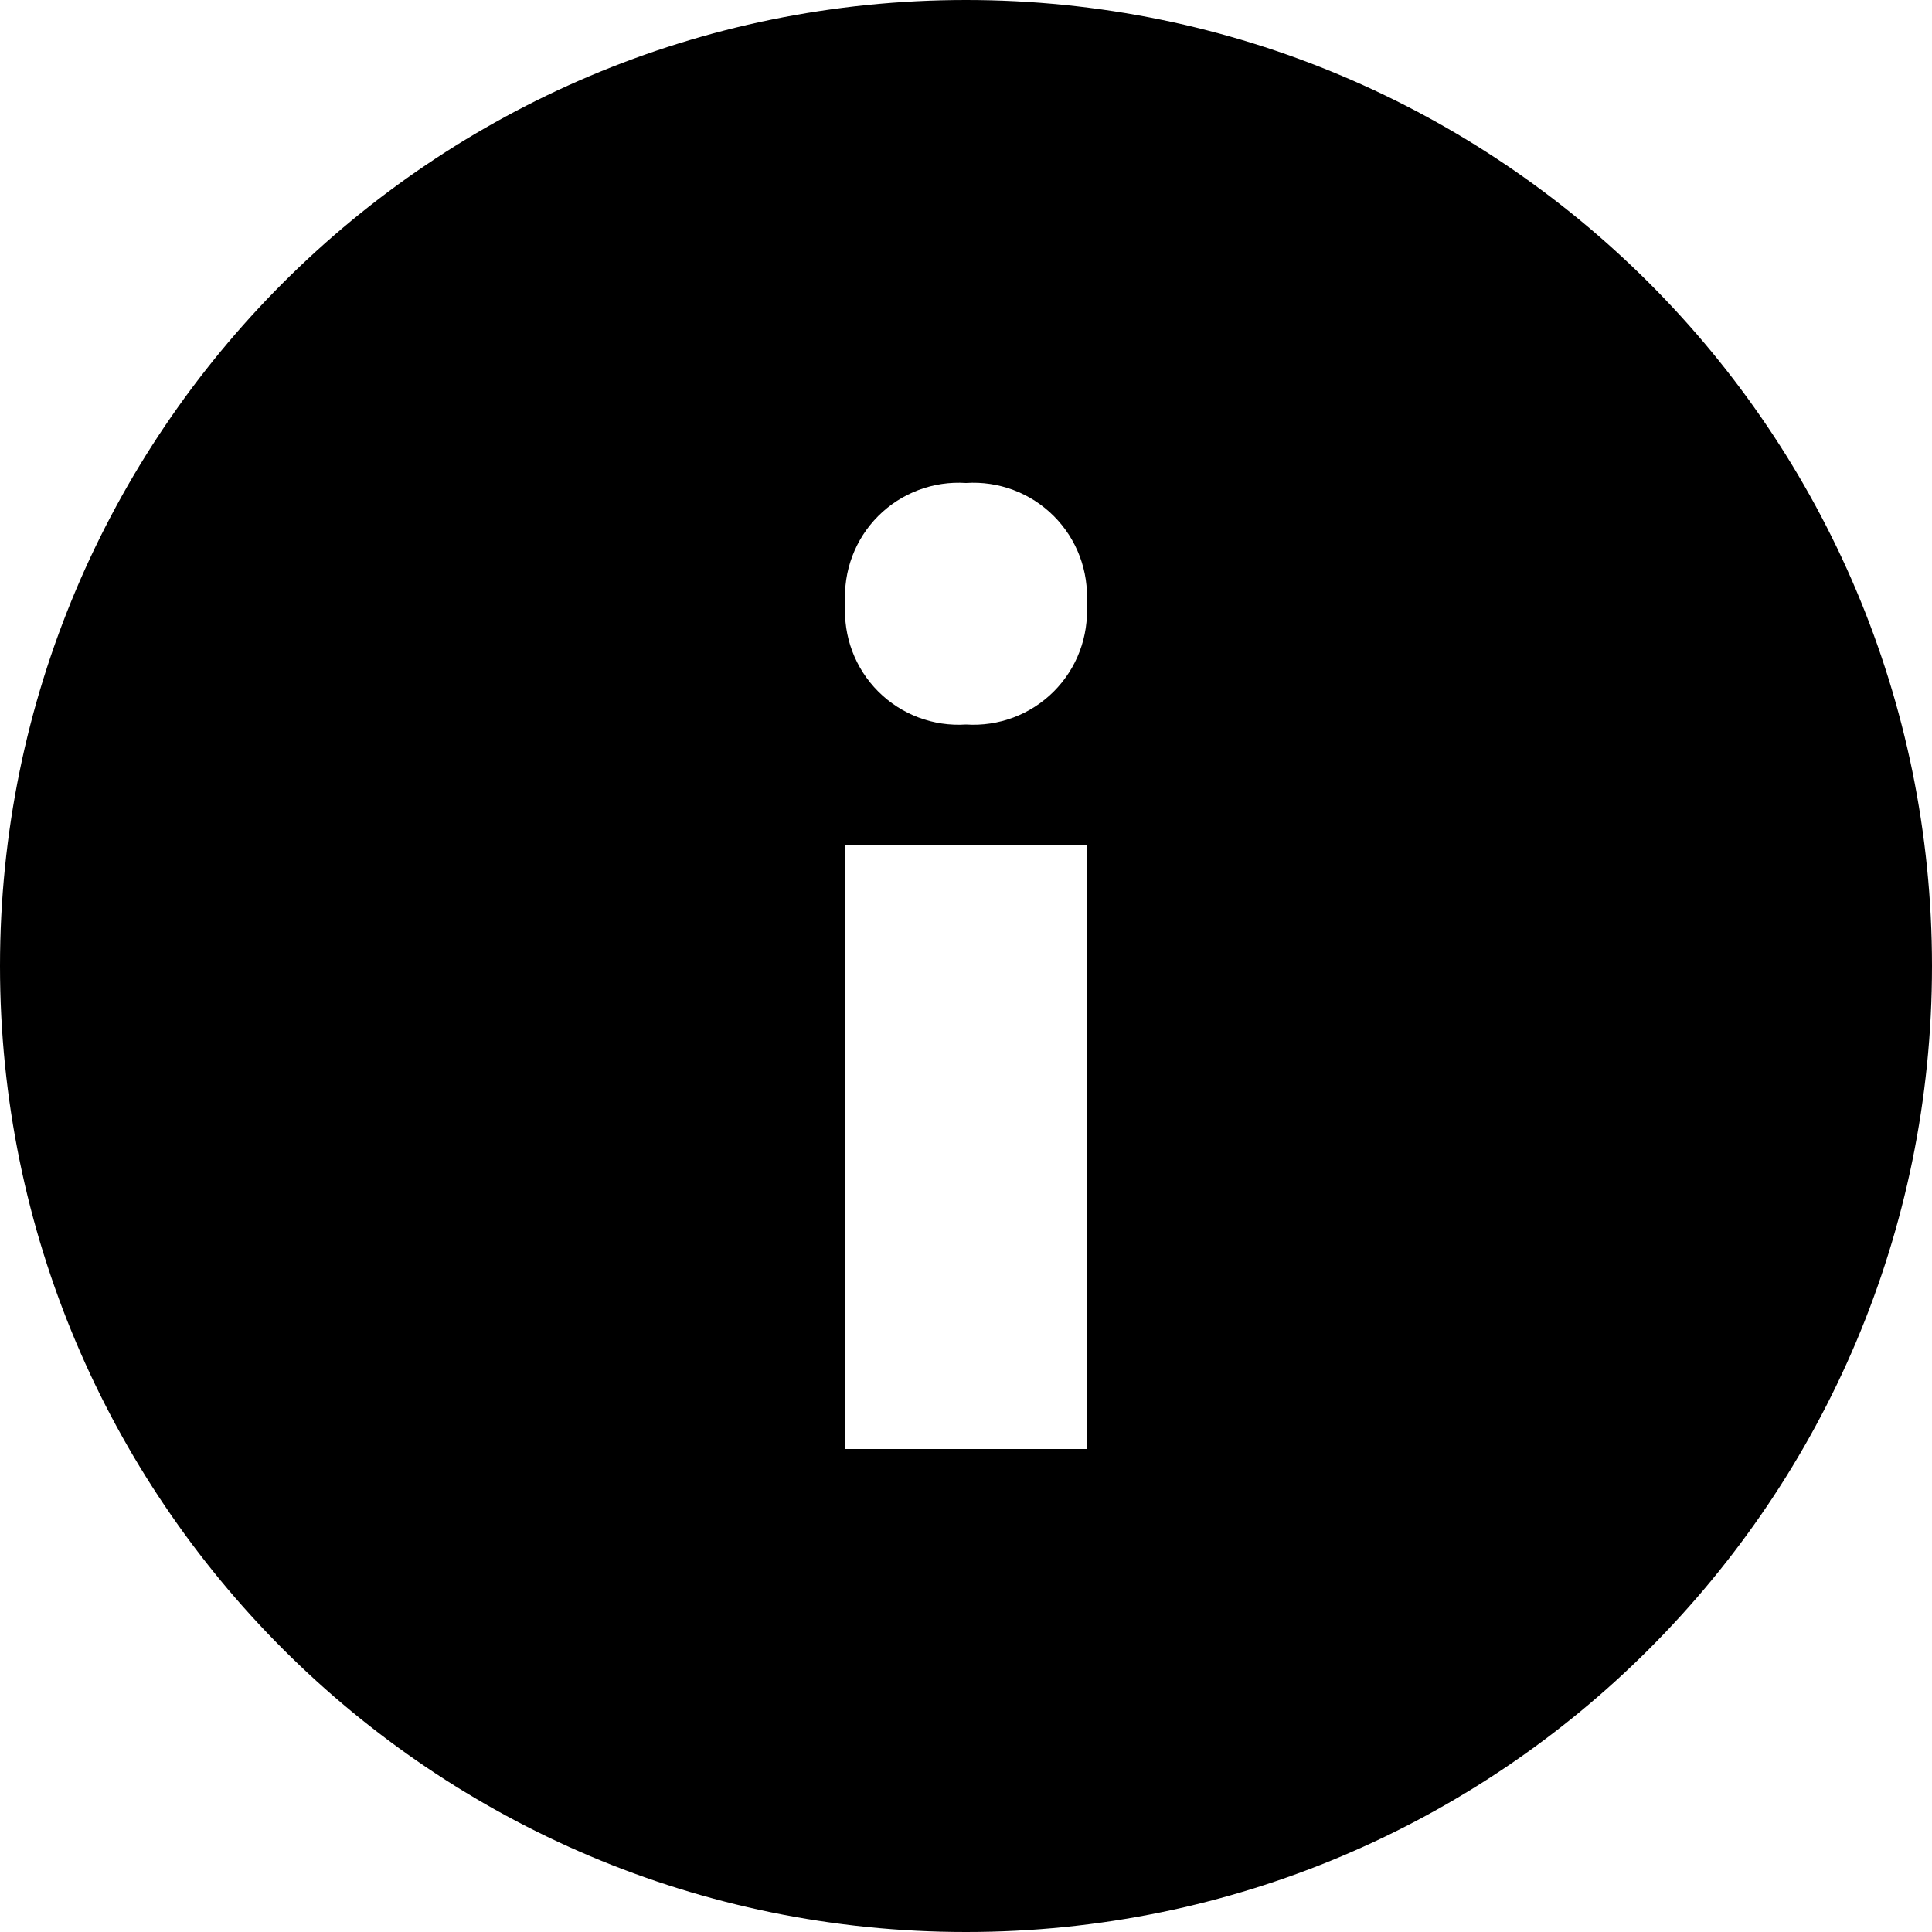
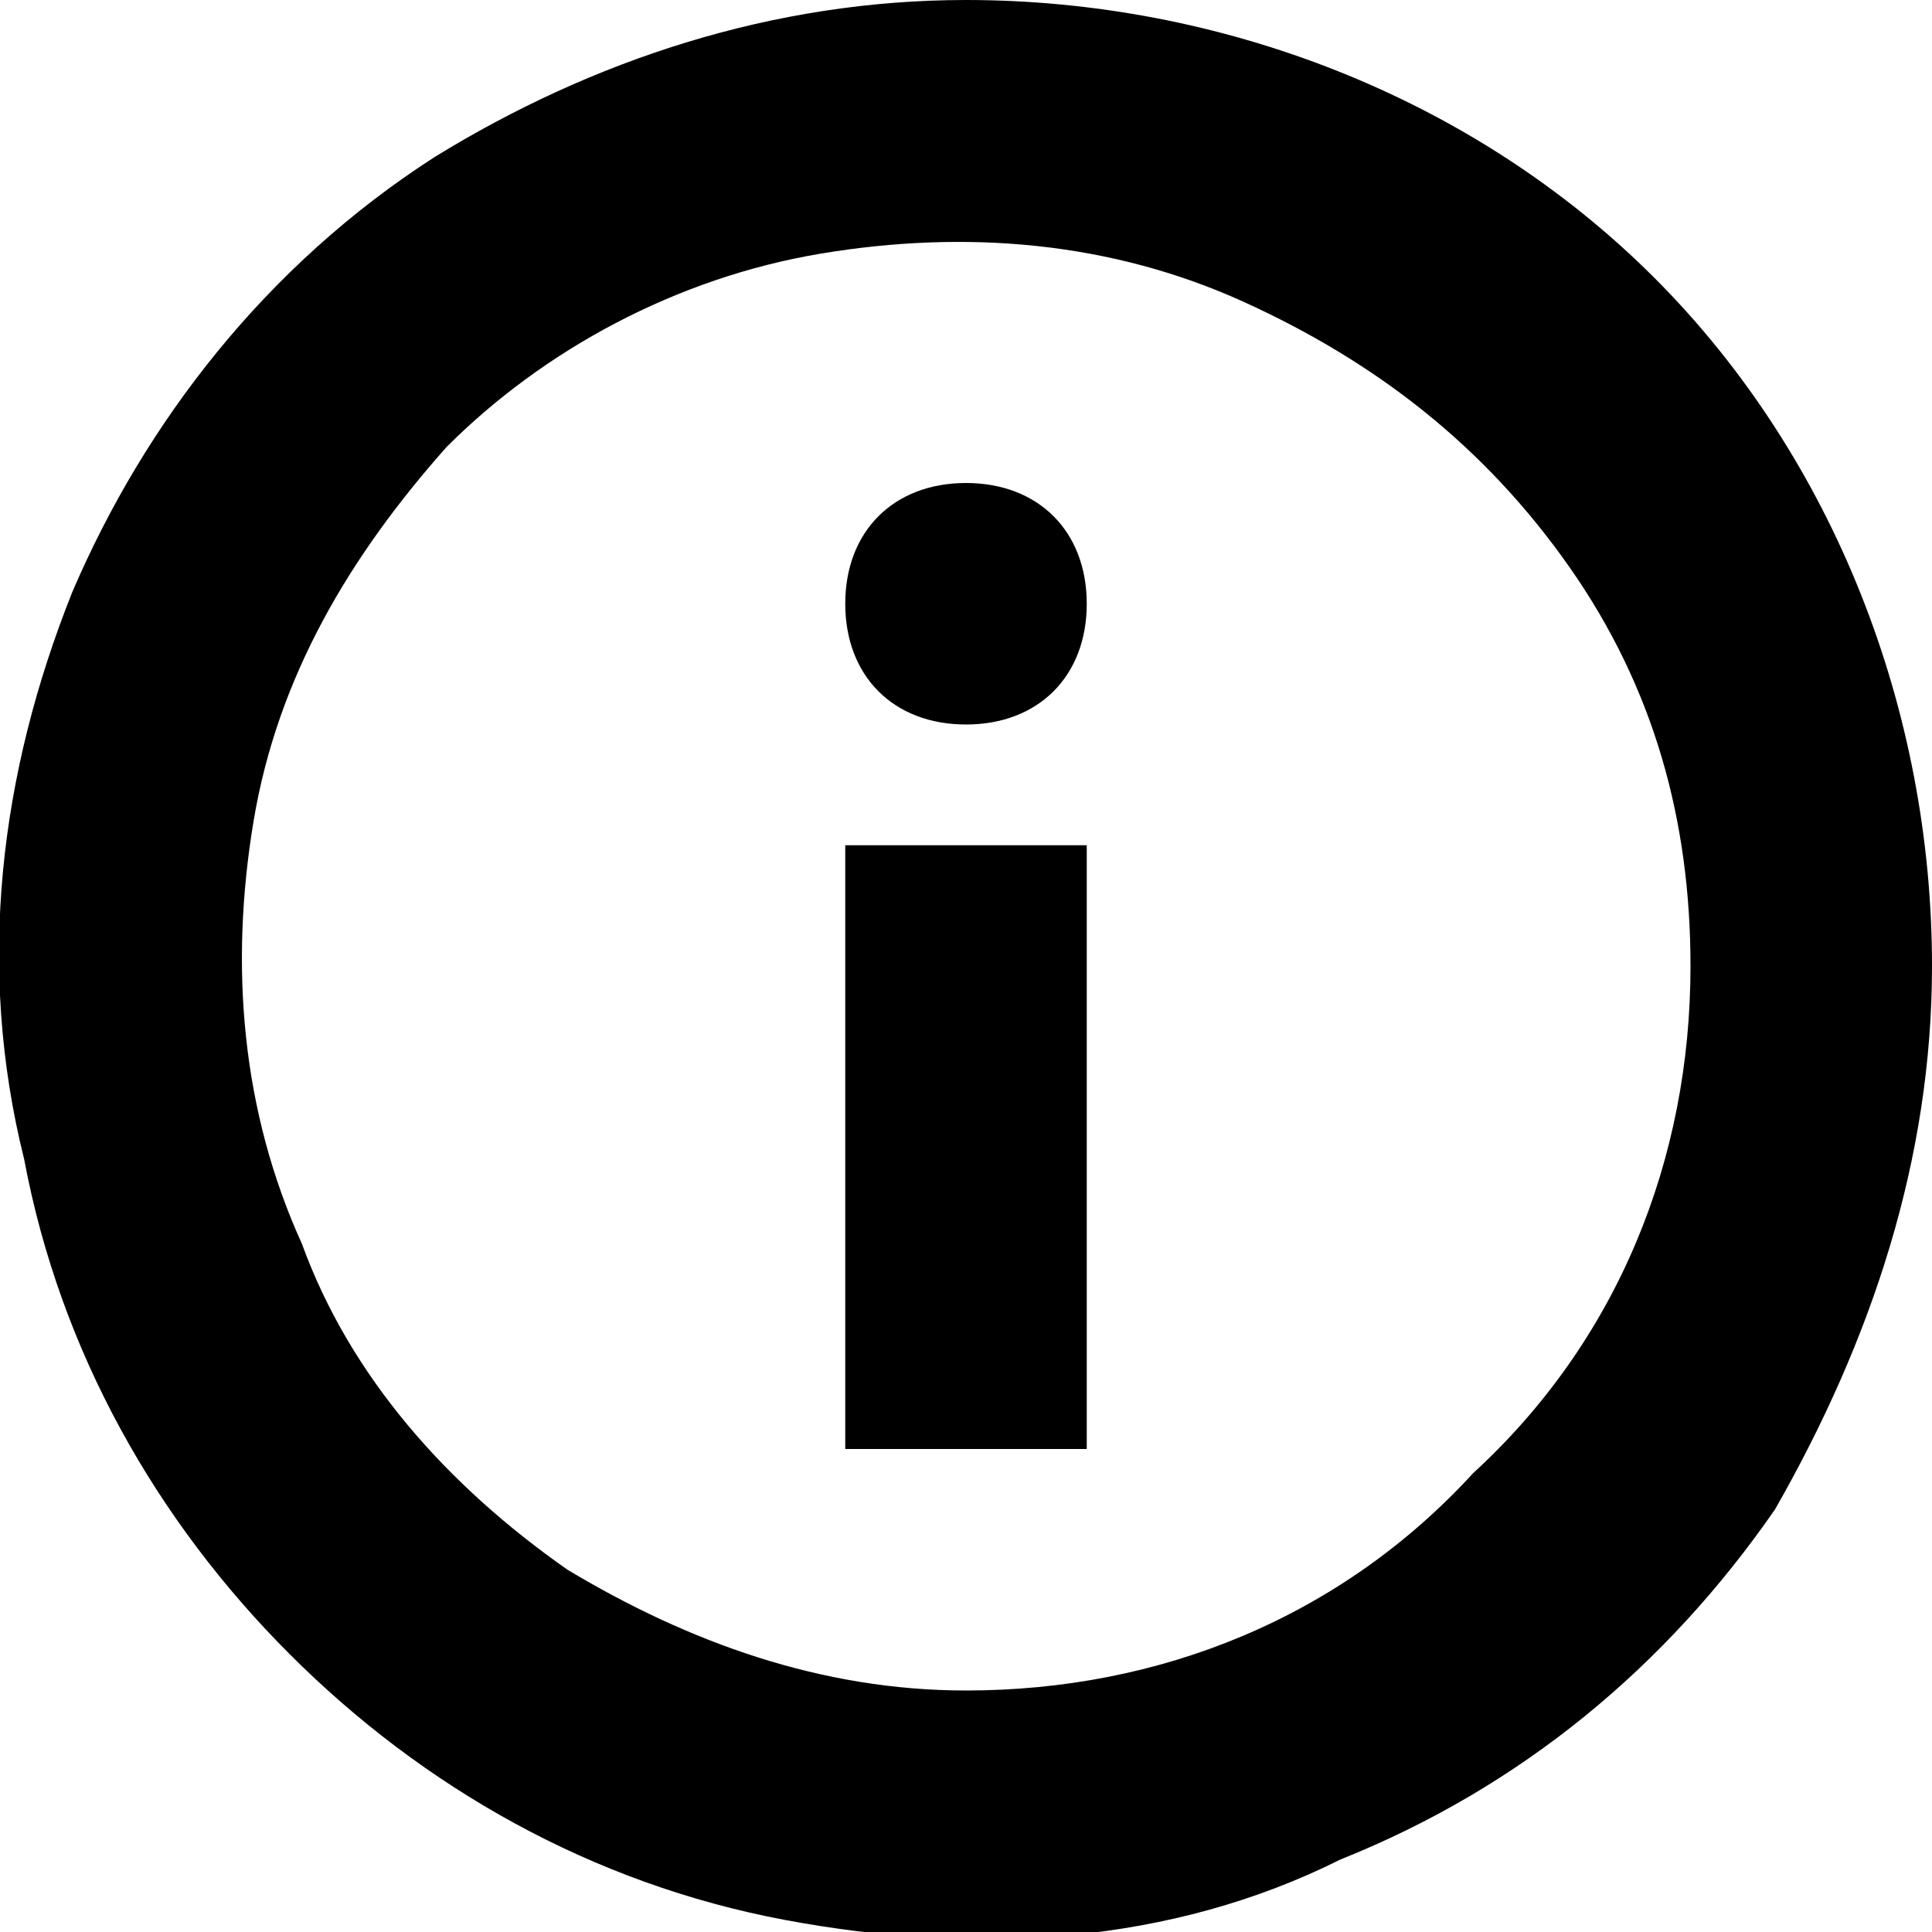
- <svg xmlns="http://www.w3.org/2000/svg" width="16" height="16" fill="none">
-   <path d="M8 0a8 8 0 1 0 0 16A8 8 0 0 0 8 0Zm1 12H7V7h2v5ZM8 6a.94.94 0 0 1-1-1 .94.94 0 0 1 1-1 .94.94 0 0 1 1 1 .94.94 0 0 1-1 1Z" fill="currentColor" />
+ <svg xmlns="http://www.w3.org/2000/svg" xml:space="preserve" width="16" height="16">
+   <path fill="currentColor" d="M8 0C6.4 0 4.9.5 3.6 1.3c-1.4.9-2.4 2.2-3 3.6C0 6.4-.2 8 .2 9.6c.3 1.6 1.1 3 2.2 4.1 1.1 1.1 2.5 1.9 4.1 2.2s3.2.2 4.6-.5c1.5-.6 2.7-1.6 3.6-2.9.8-1.4 1.3-2.9 1.3-4.5 0-2.1-.8-4.2-2.3-5.7C12.2.8 10.1 0 8 0zm0 14c-1.2 0-2.3-.4-3.3-1-1-.7-1.8-1.6-2.2-2.7C2 9.2 1.9 8 2.1 6.8c.2-1.2.8-2.2 1.6-3.1.8-.8 1.9-1.4 3.1-1.6 1.2-.2 2.4-.1 3.5.4s2 1.2 2.7 2.2c.7 1 1 2.1 1 3.3 0 1.6-.6 3.1-1.8 4.2C11.1 13.4 9.6 14 8 14z" class="st0" />
+   <path fill="currentColor" d="M9 7H7v5h2V7zM8 6c.6 0 1-.4 1-1s-.4-1-1-1-1 .4-1 1 .4 1 1 1z" class="st0" />
</svg>
